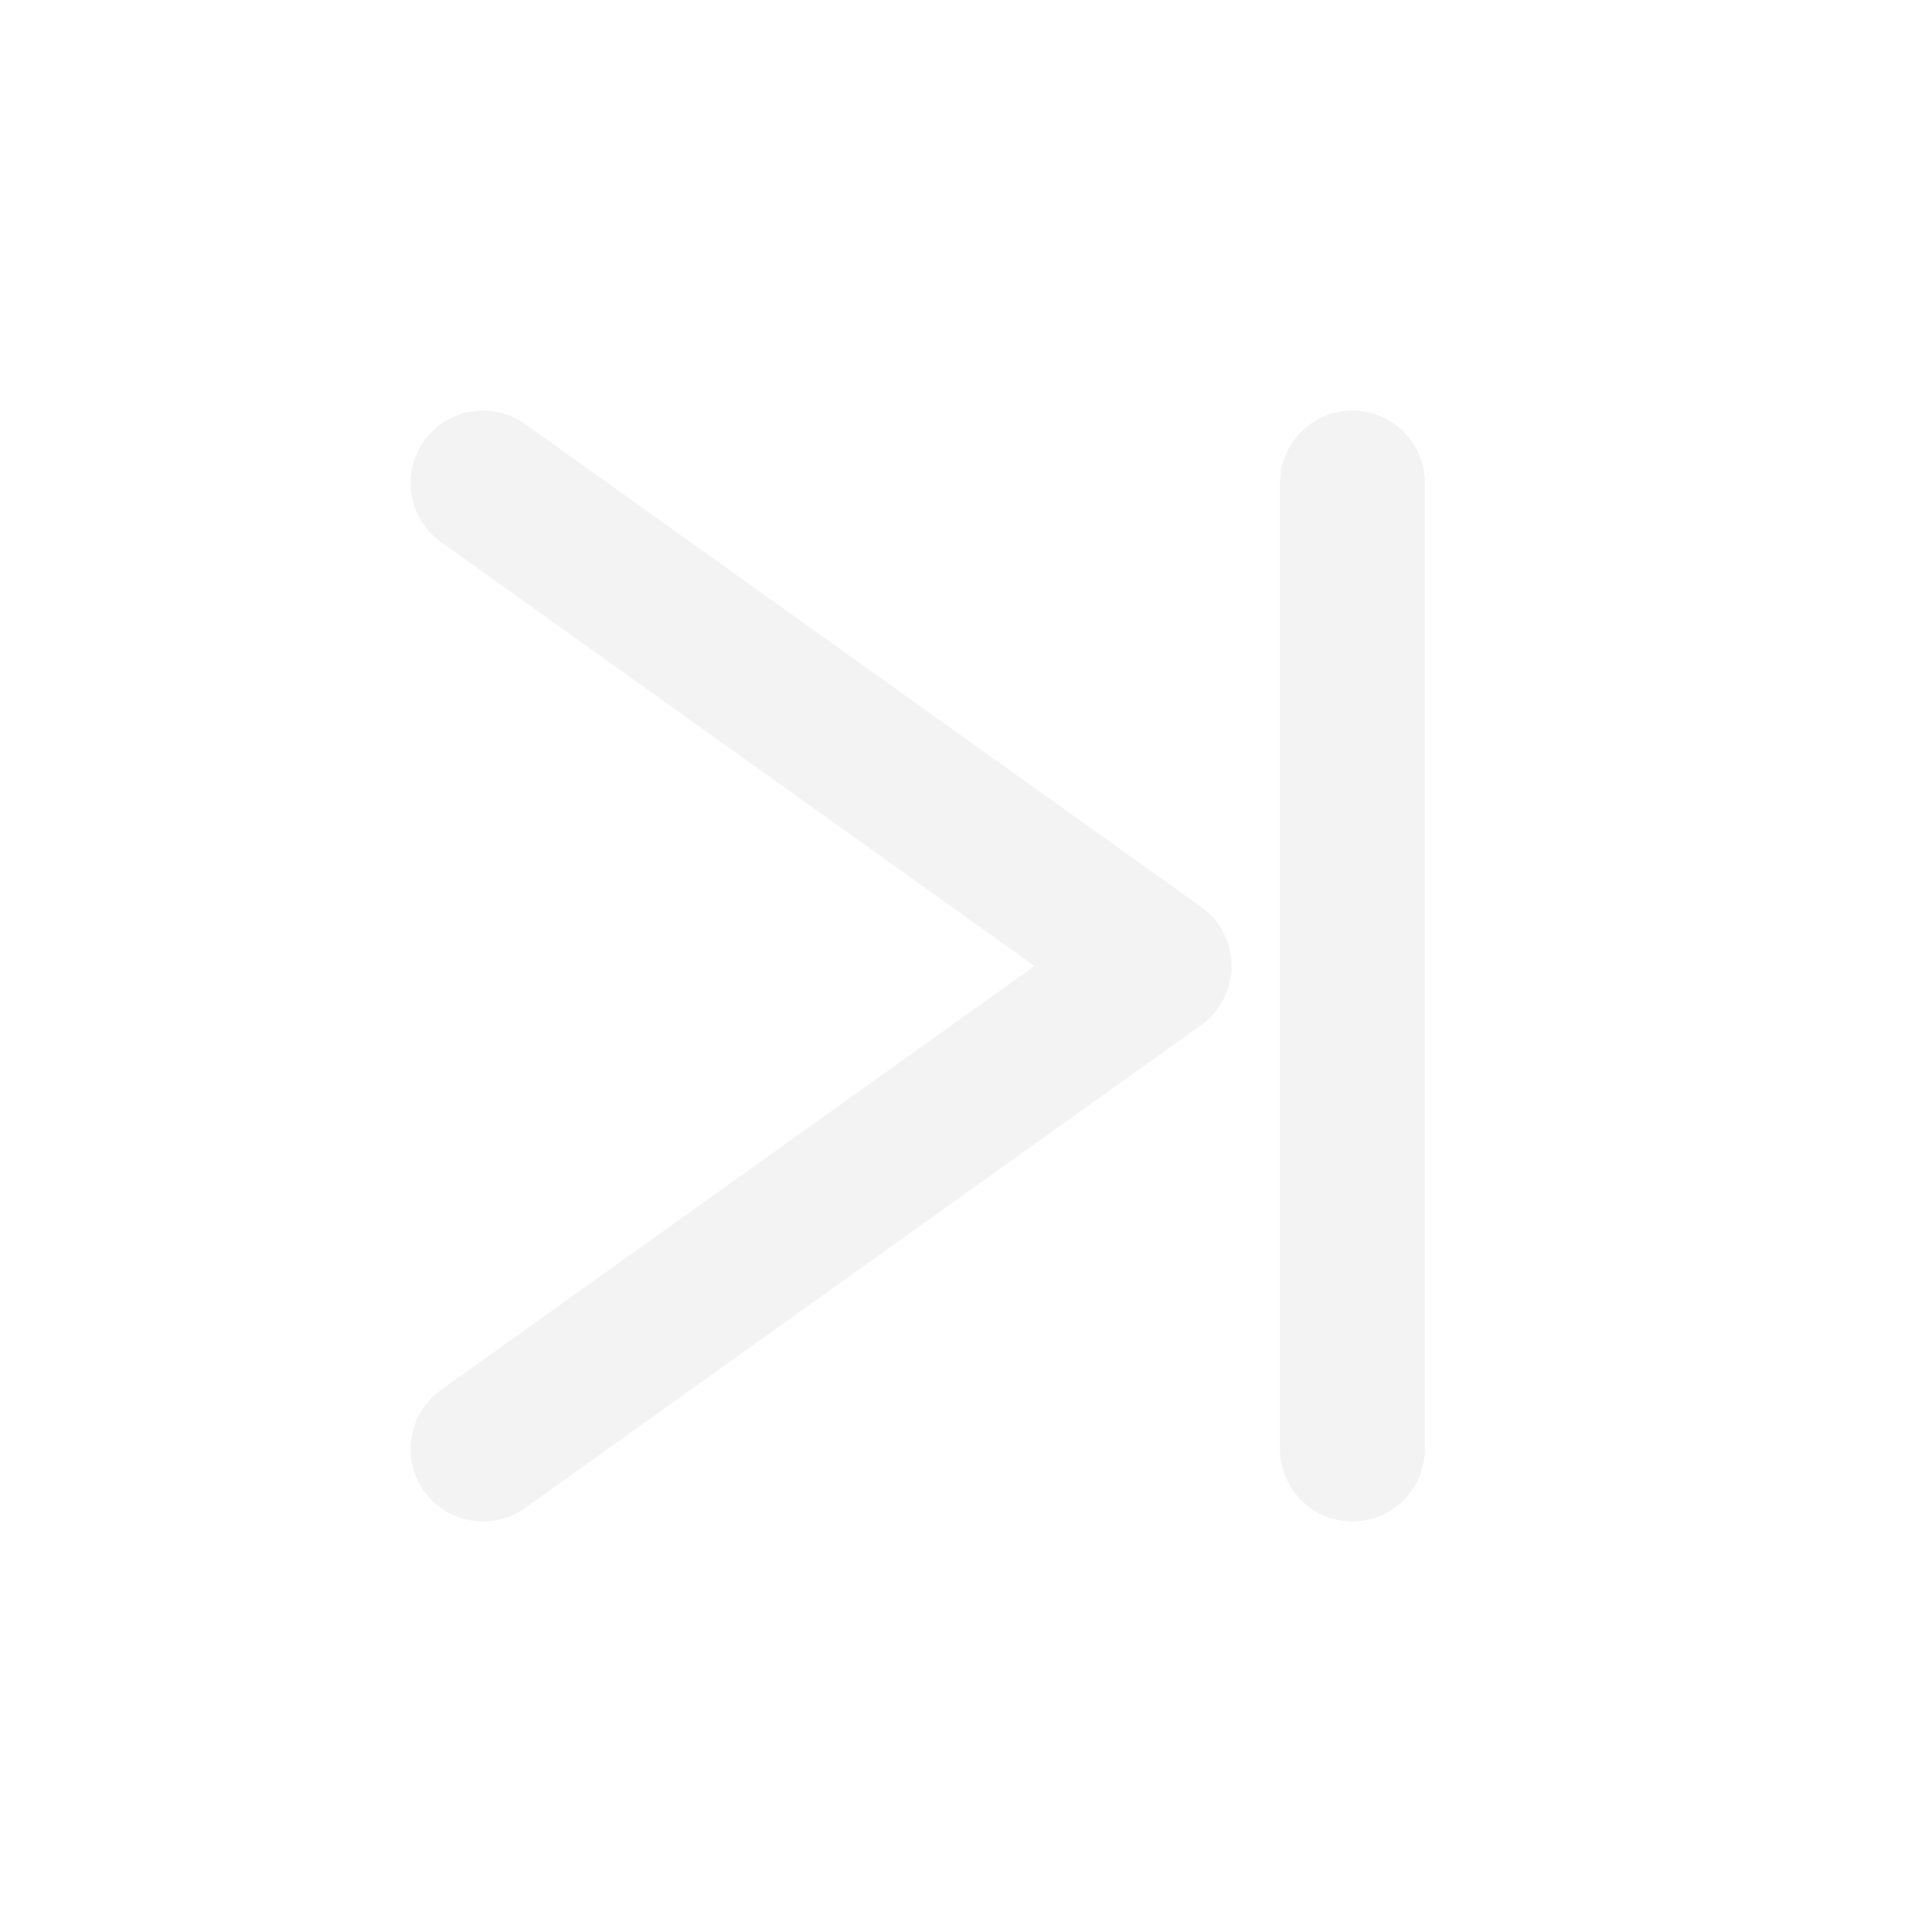
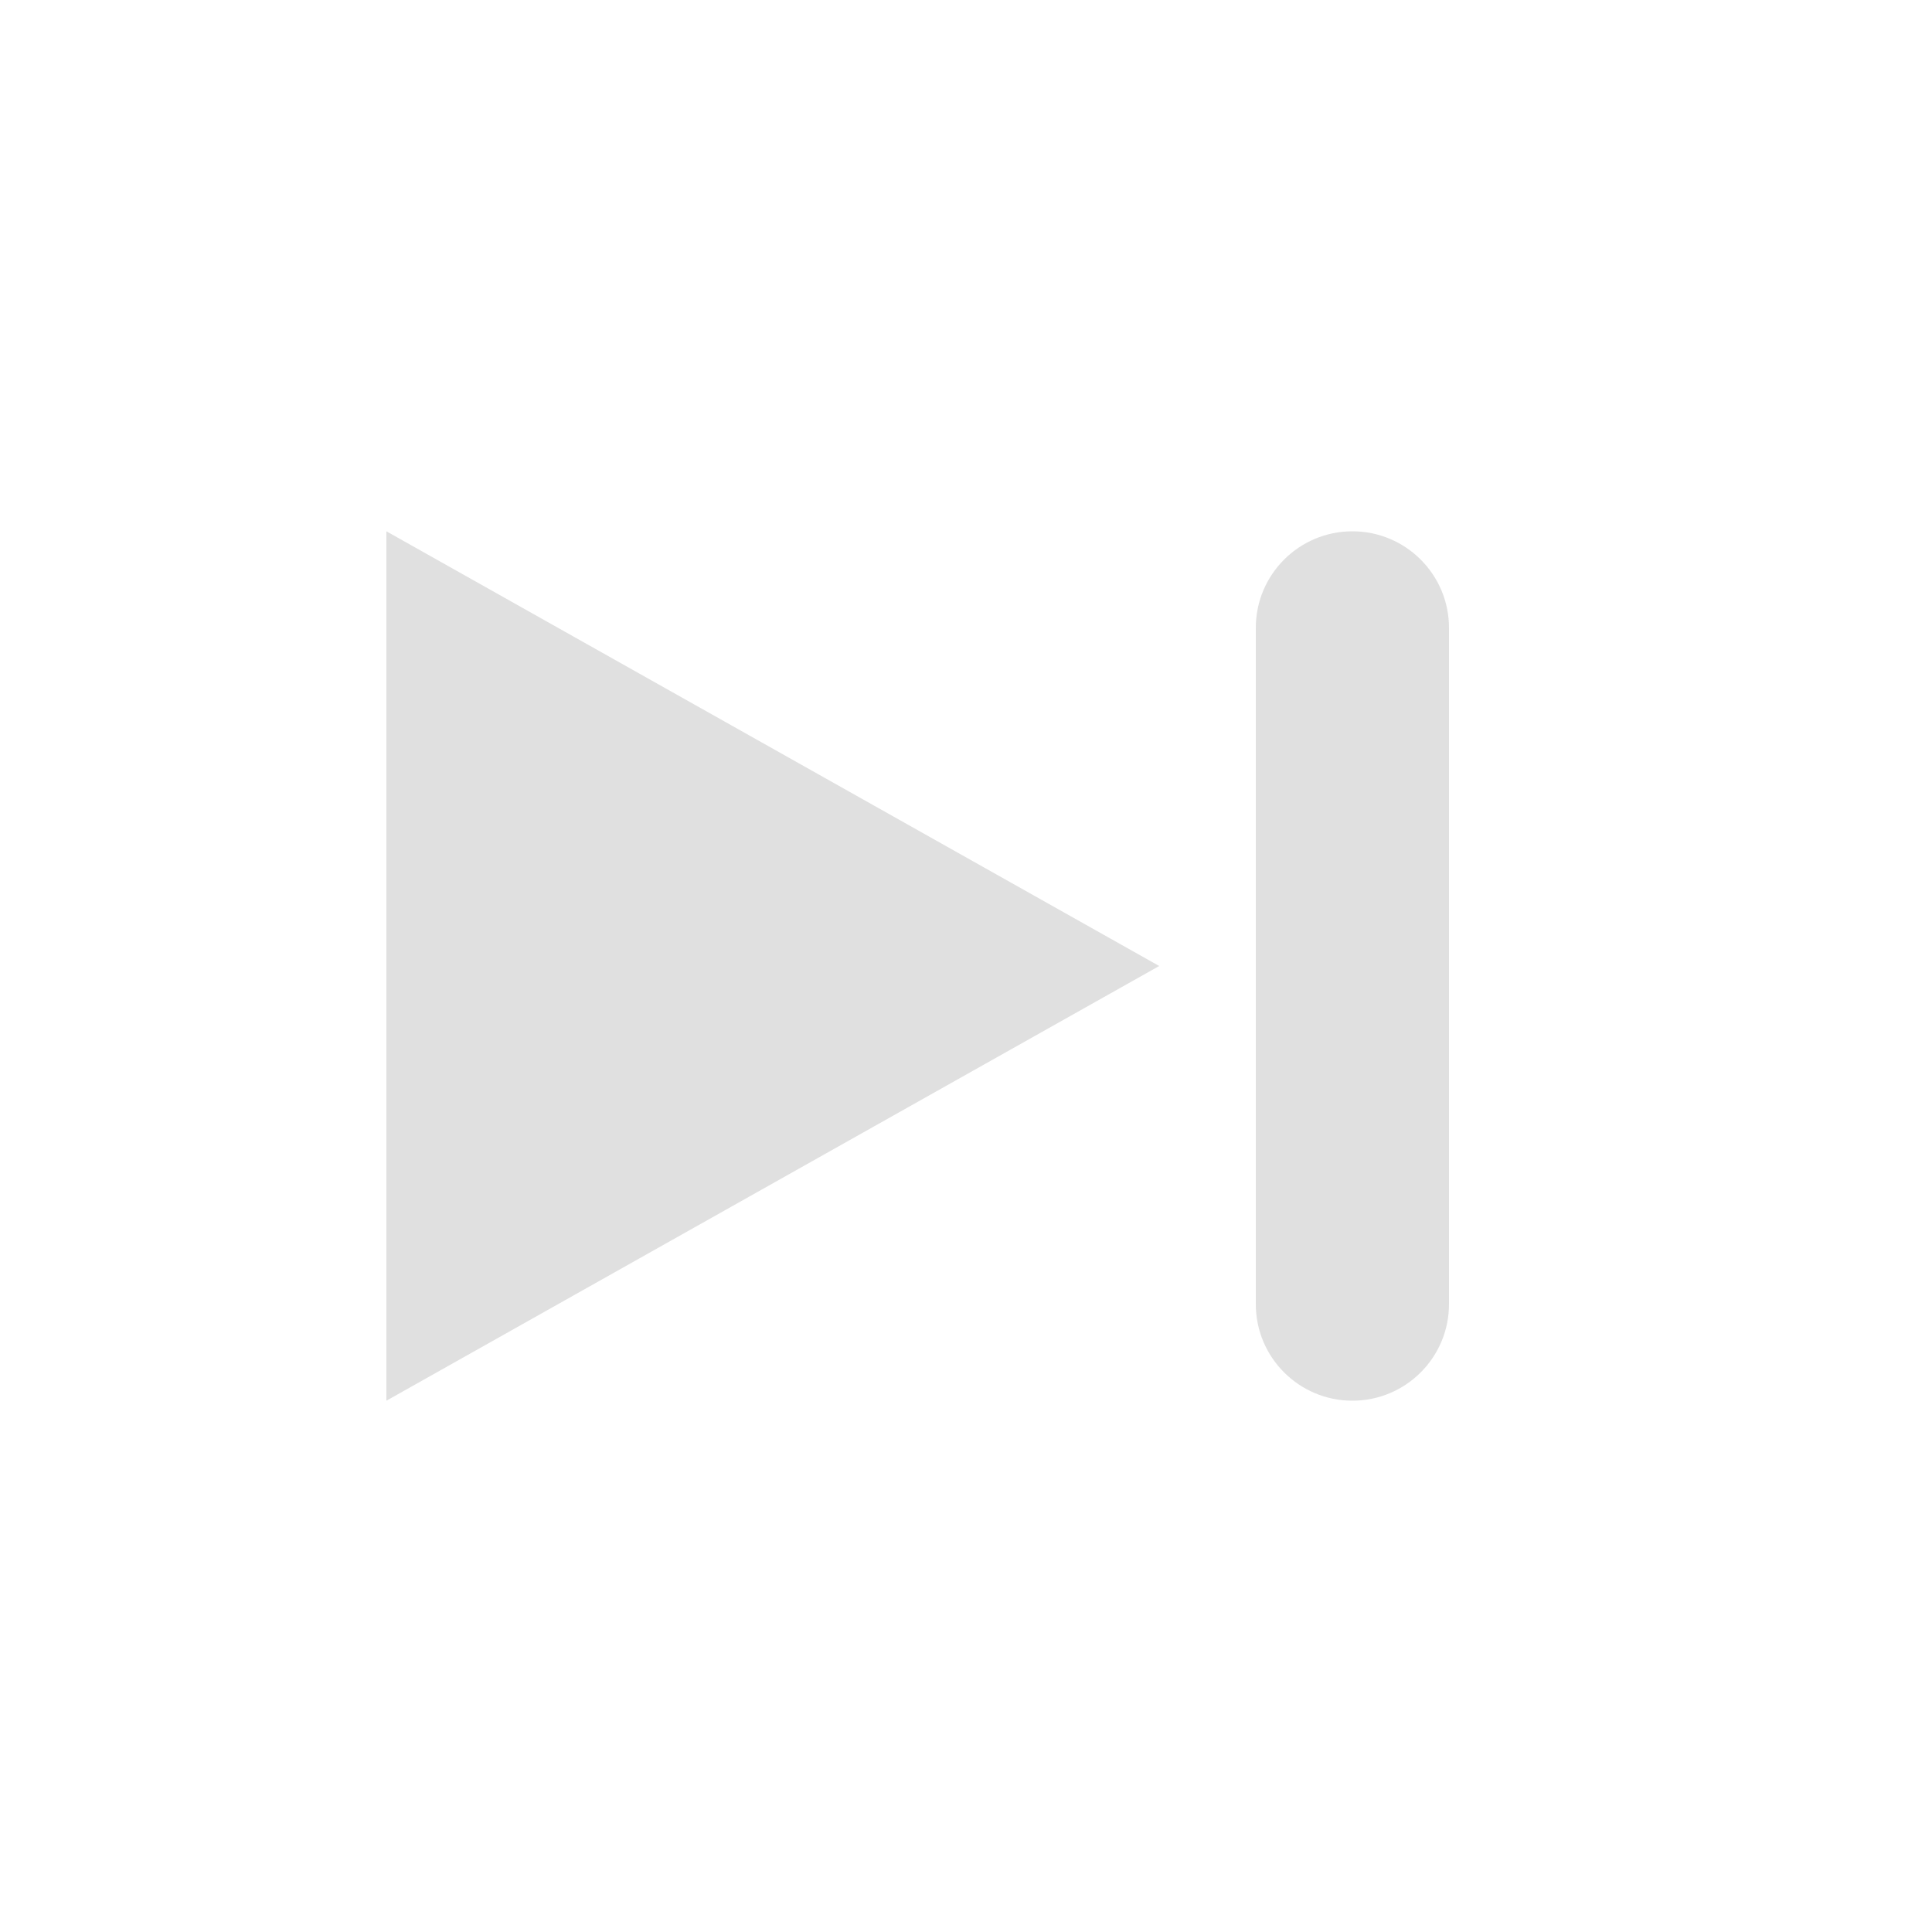
- <svg xmlns="http://www.w3.org/2000/svg" viewBox="0 0 20 20" fill="none" stroke="#F3F3F3" stroke-width="1.5" stroke-linecap="round" stroke-linejoin="round">
-   <polyline points="5,5 12,10 5,15" />
-   <line x1="14" y1="5" x2="14" y2="15" />
+ <svg xmlns="http://www.w3.org/2000/svg" viewBox="0 0 20 20" width="20" height="20" fill="none">
+   <polygon points="4,5.5 12,10 4,14.5" fill="#E0E0E0" stroke="none" />
+   <rect x="13" y="5.5" width="2" height="9" rx="1" fill="#E0E0E0" stroke="none" />
</svg>
